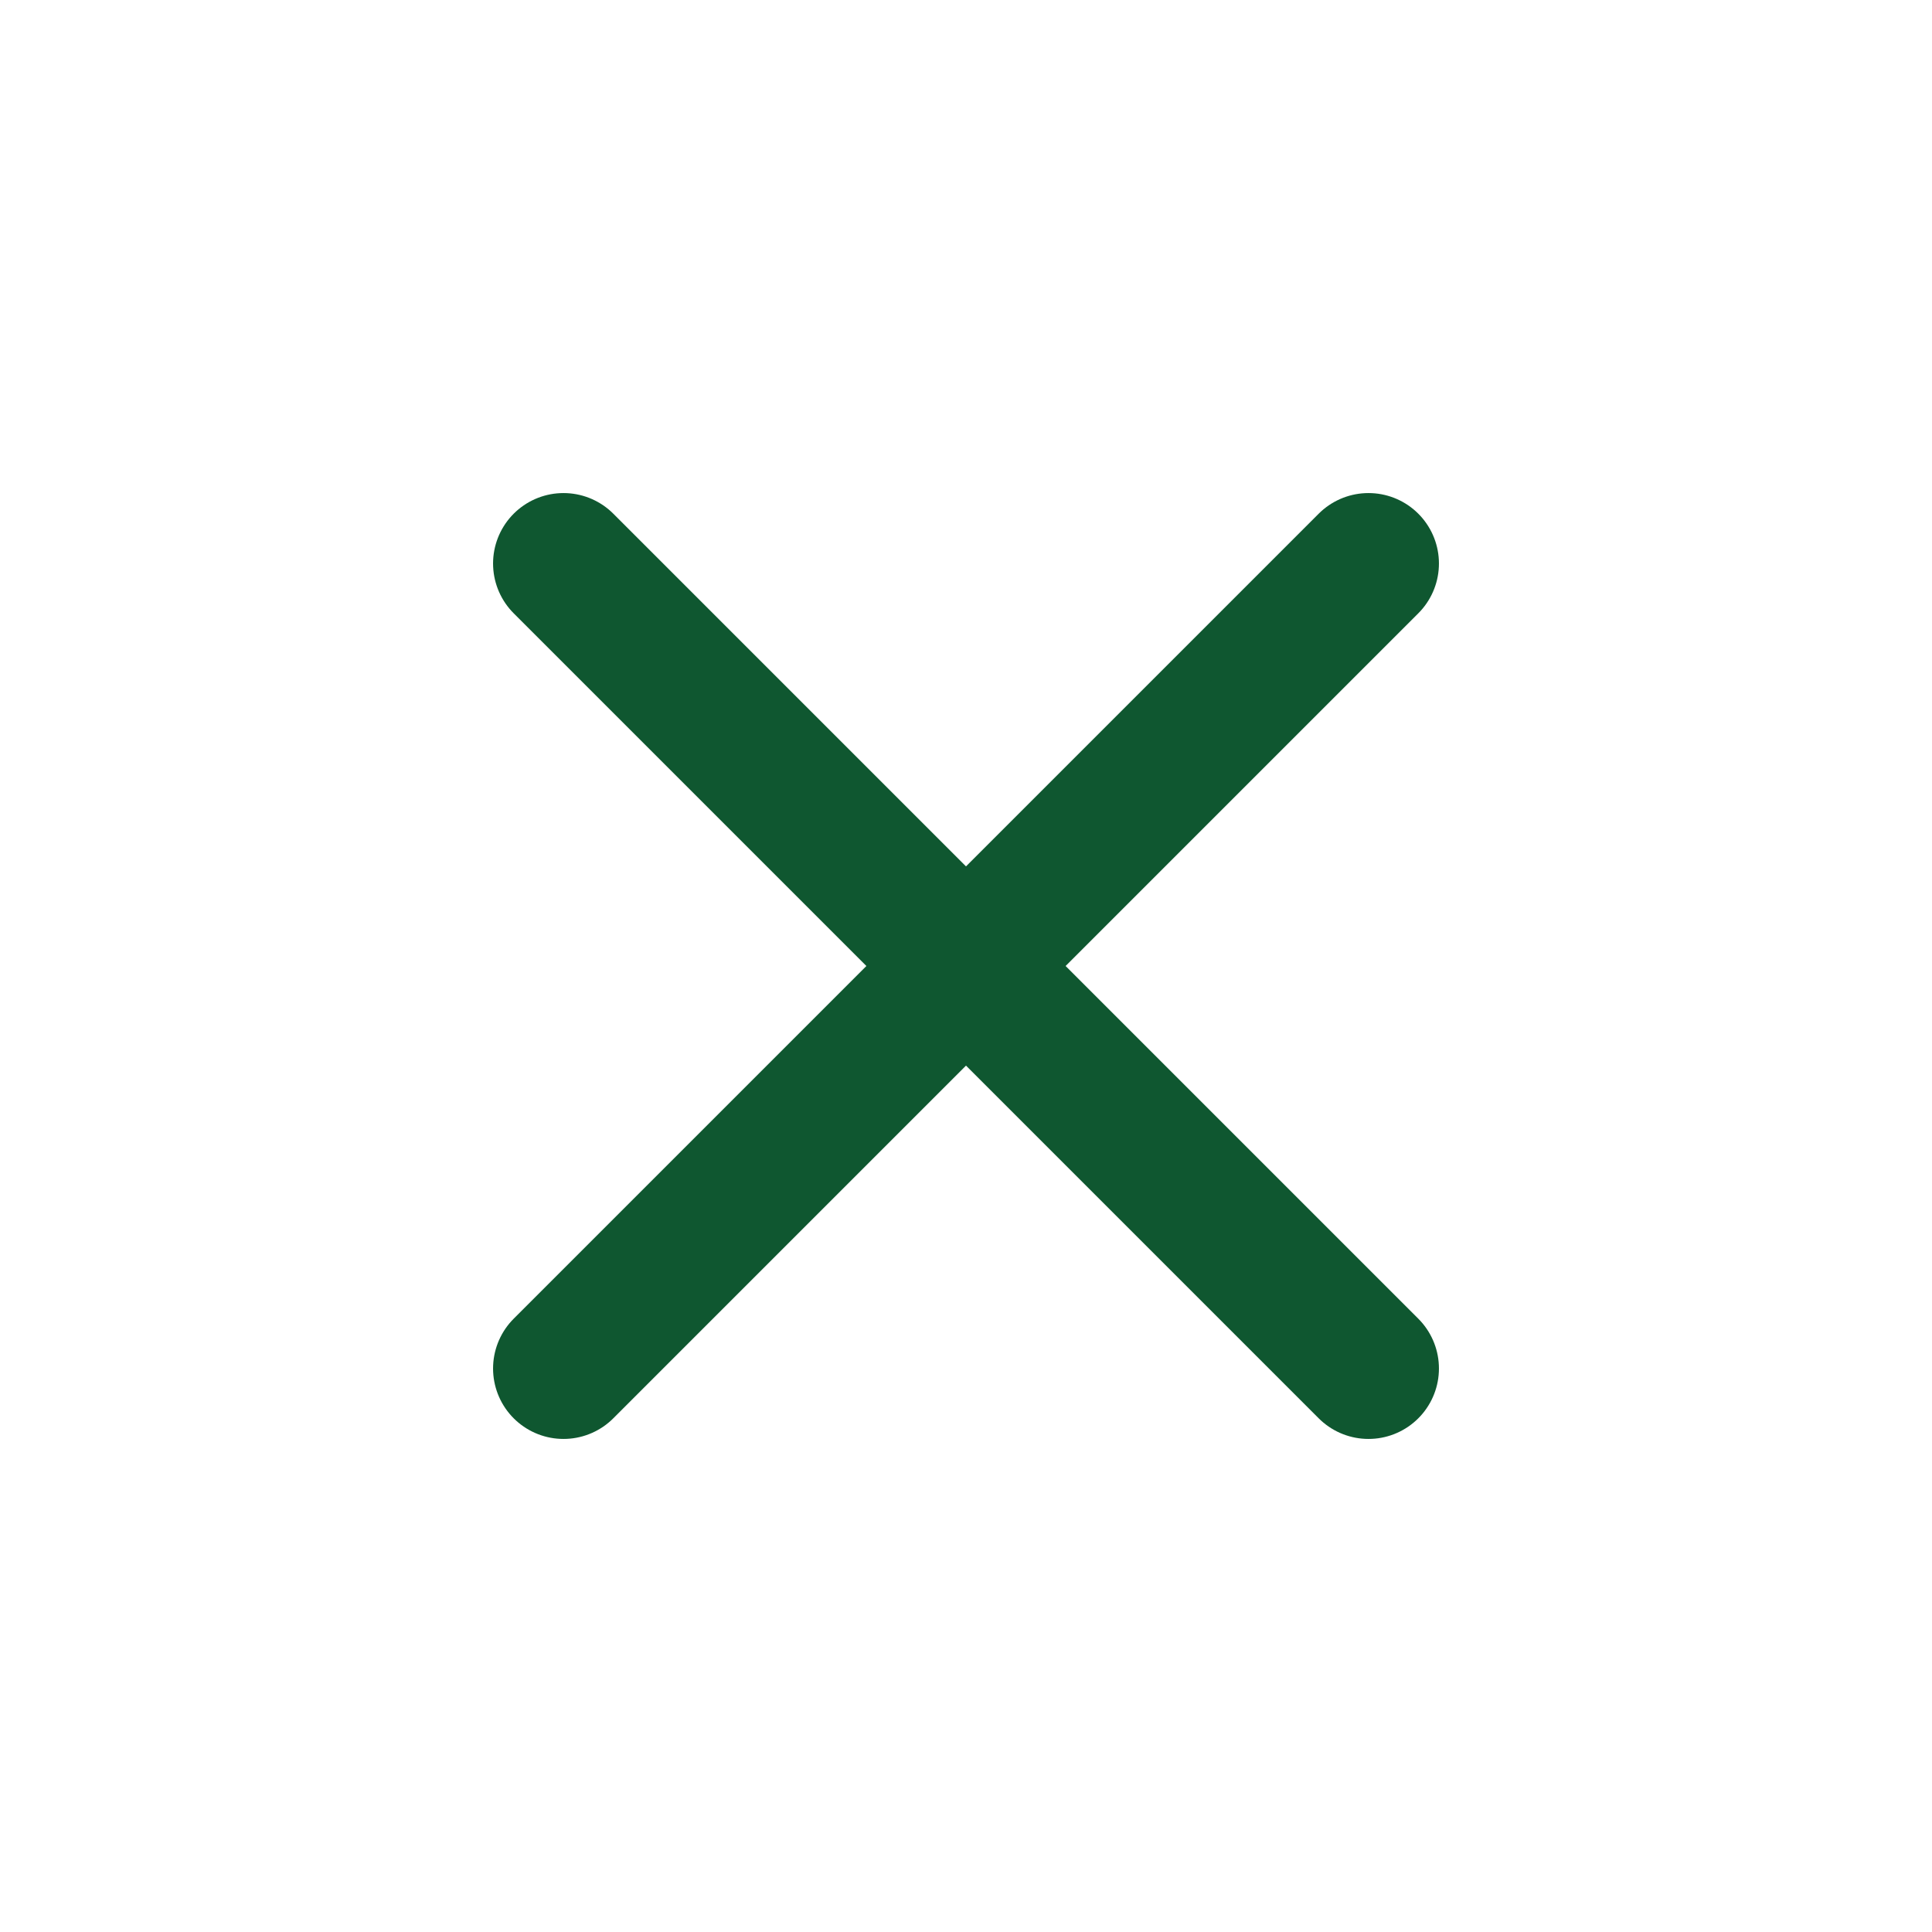
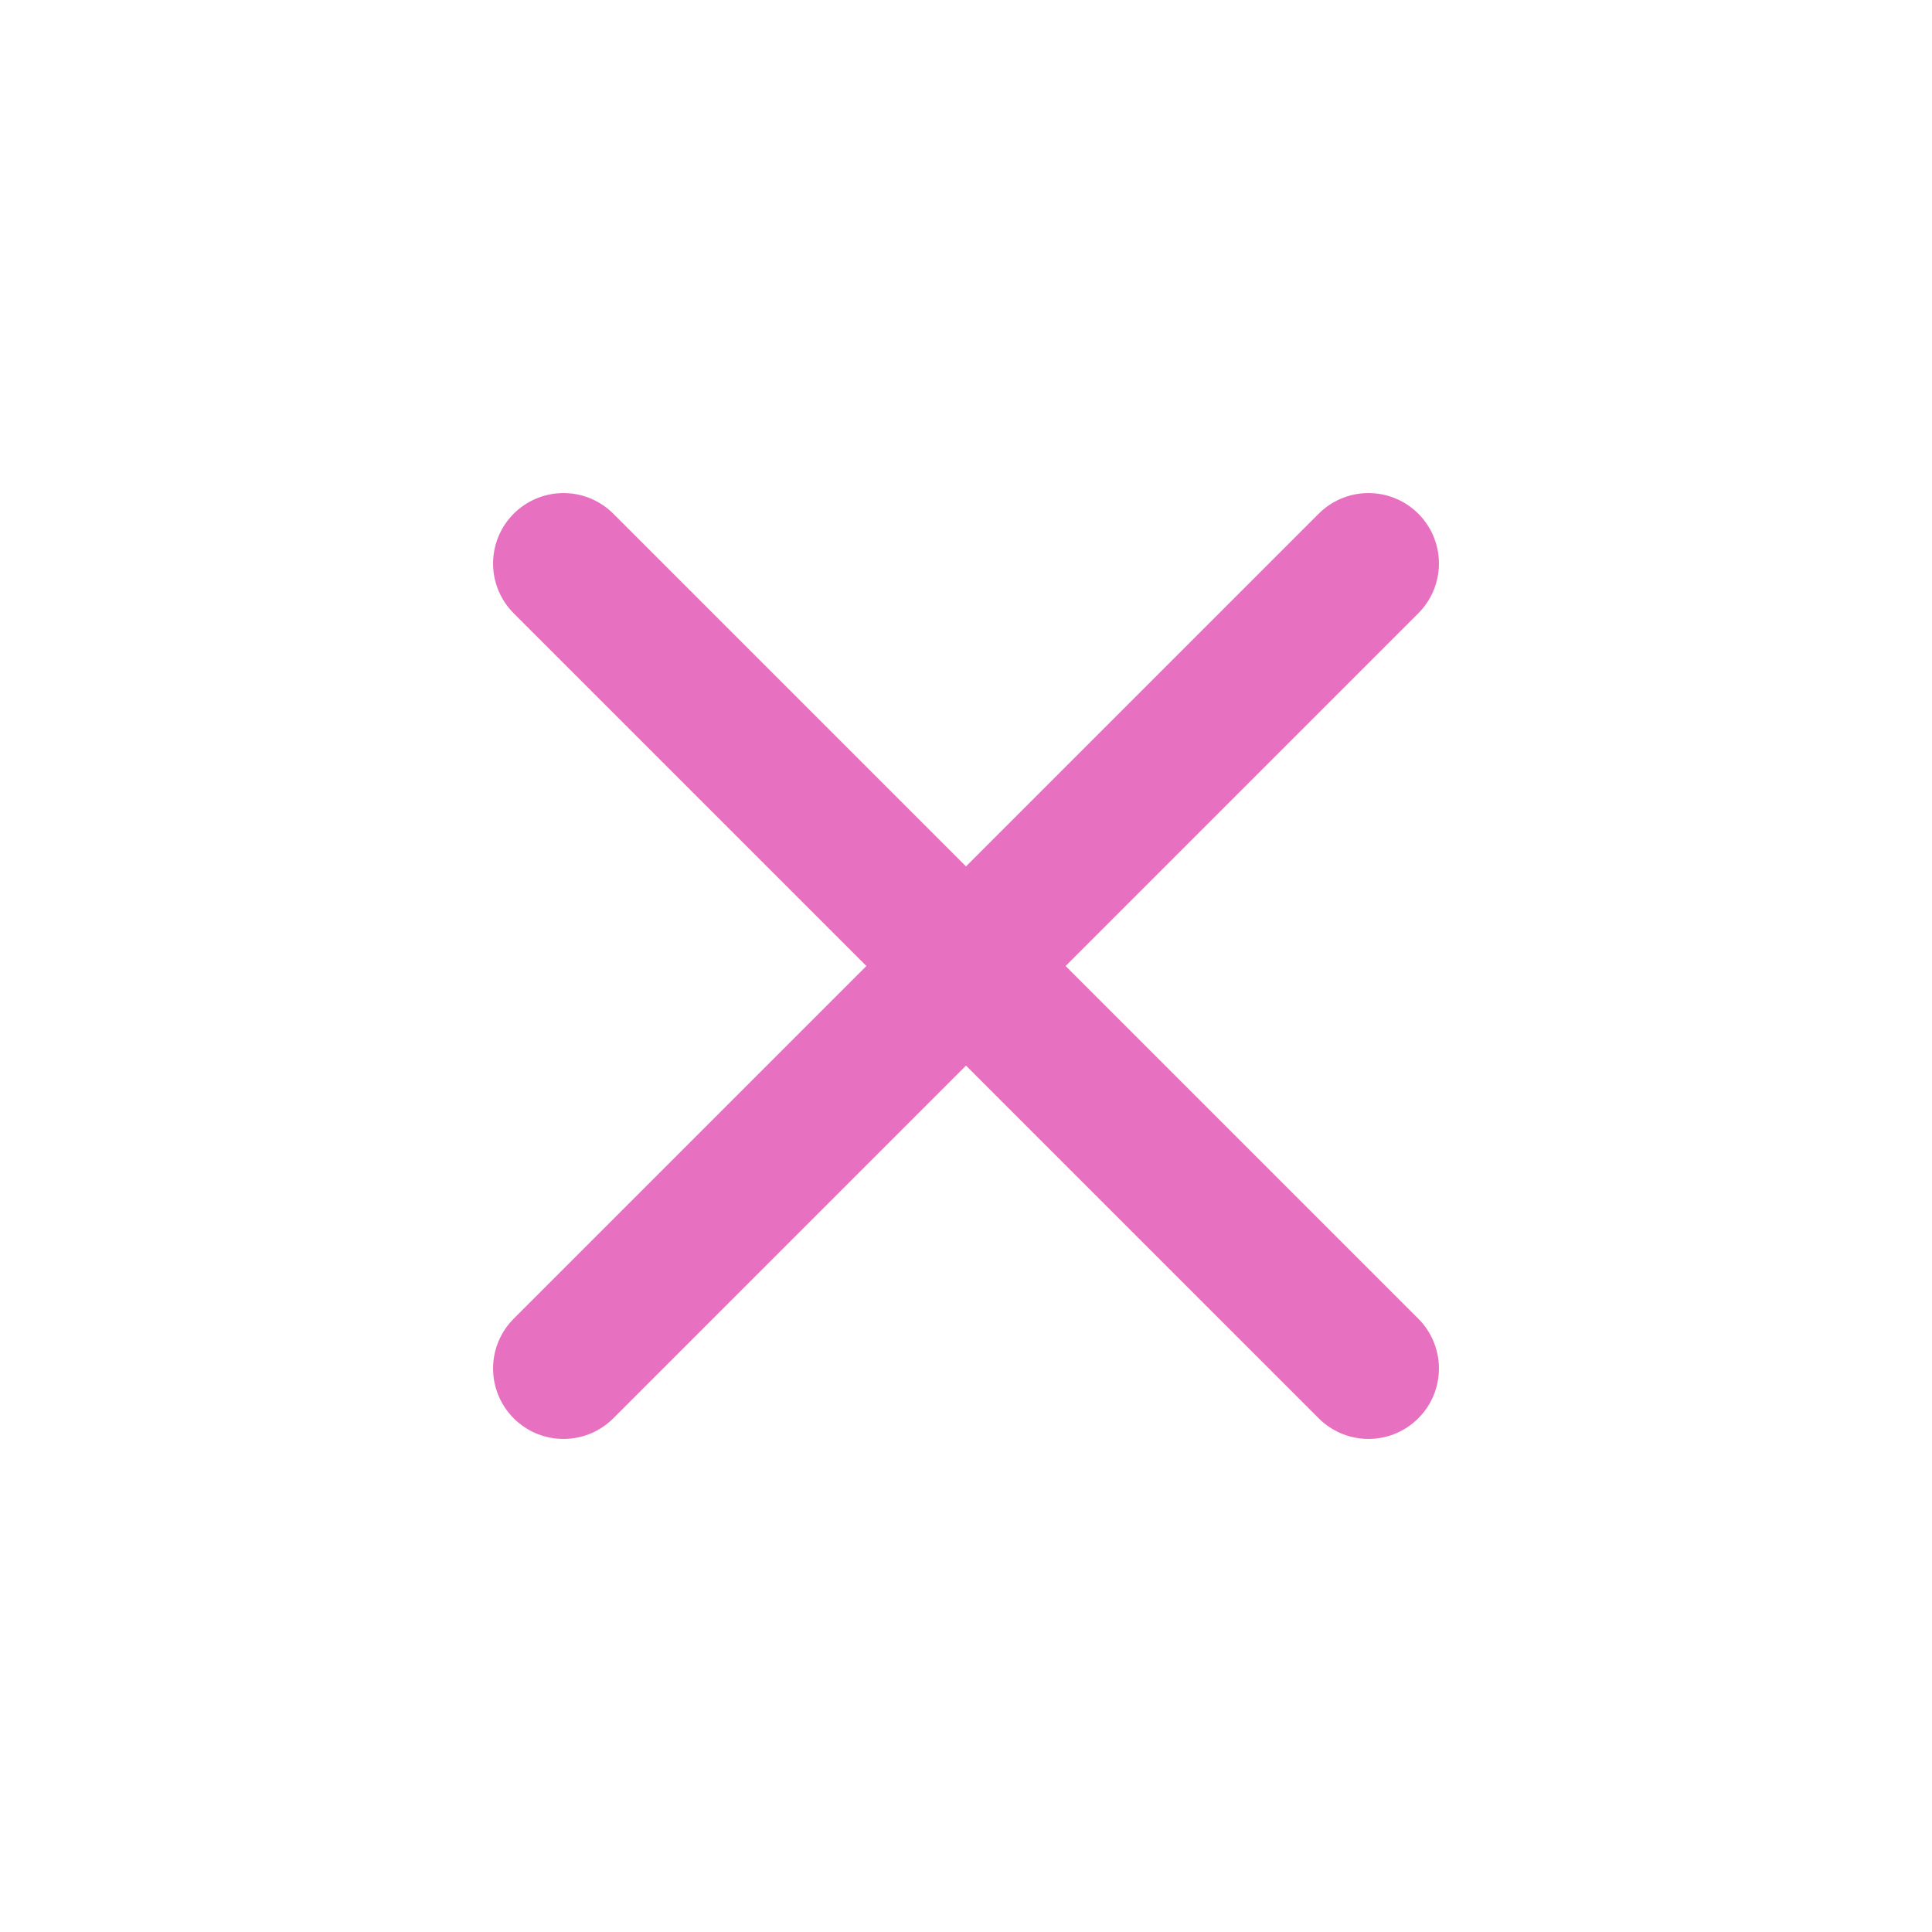
<svg xmlns="http://www.w3.org/2000/svg" width="48" height="48" viewBox="0 0 48 48" fill="none">
-   <path stroke="#0F5730" stroke-width="3.5" stroke-linecap="round" stroke-linejoin="round" fill="none" d="M14 14 L34 34 M34 14 L14 34" />
+   <path stroke="#E771C0" stroke-width="3.5" stroke-linecap="round" stroke-linejoin="round" fill="none" d="M14 14 L34 34 M34 14 L14 34" />
</svg>
